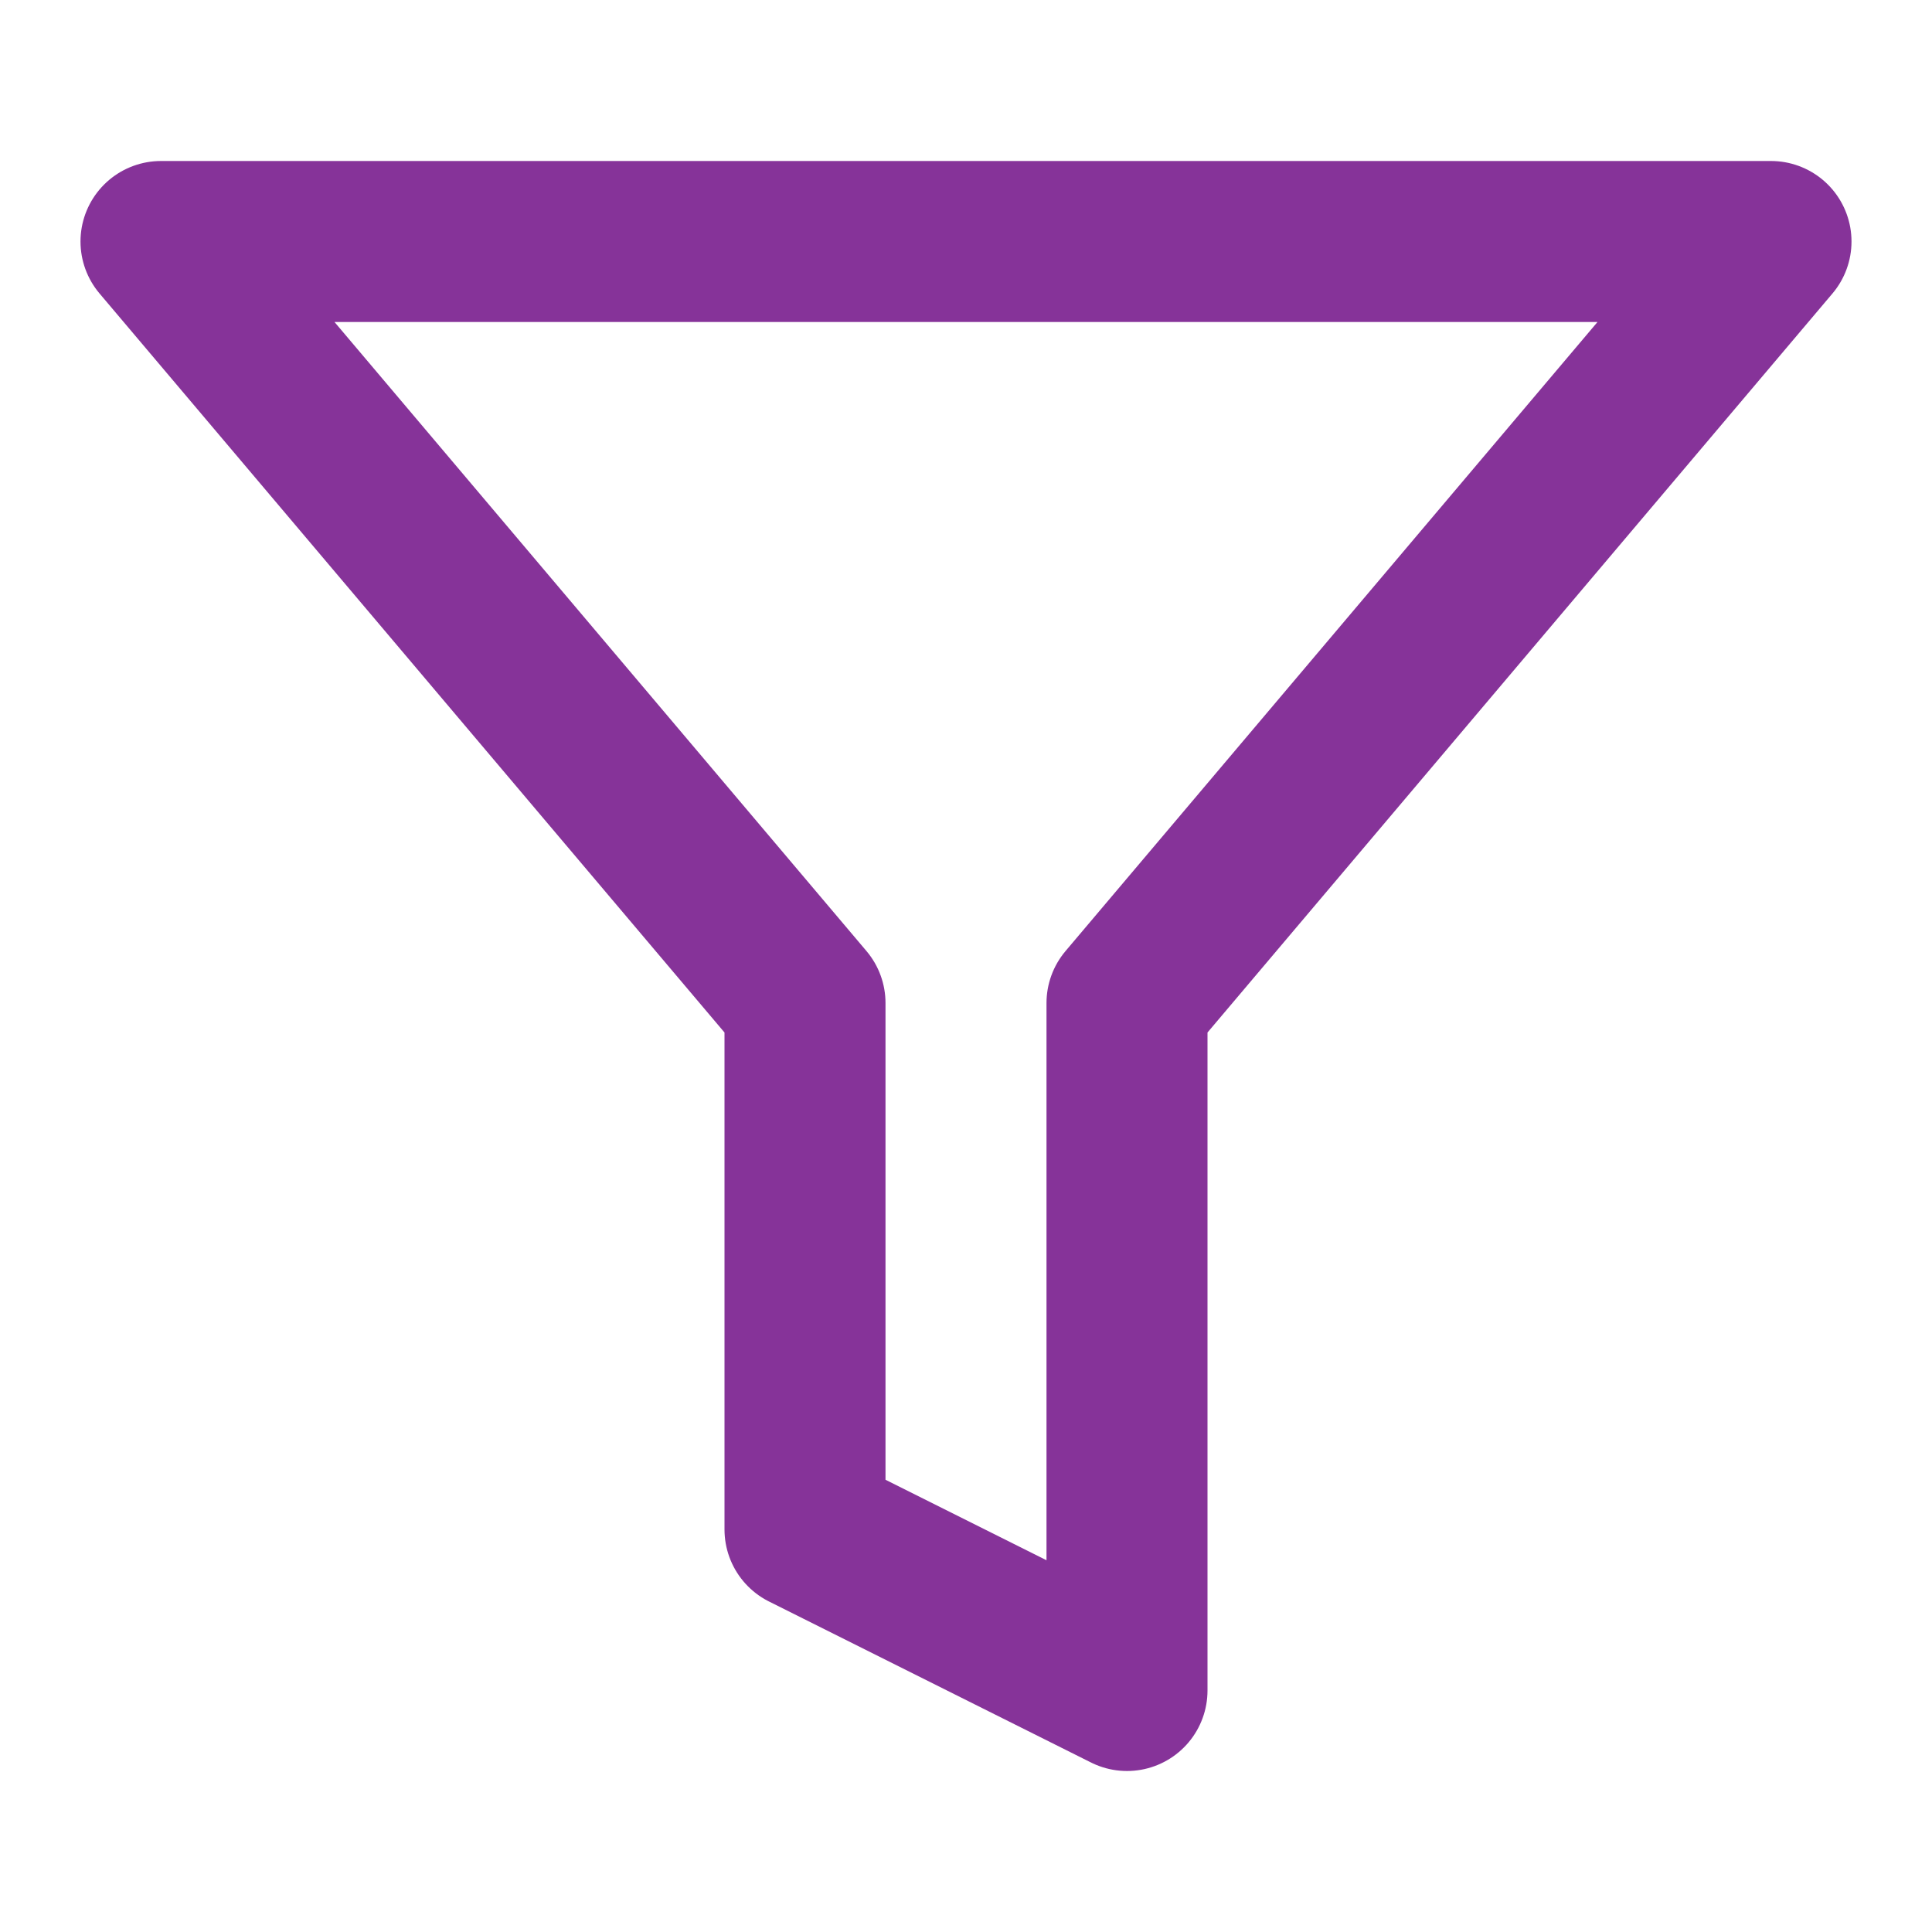
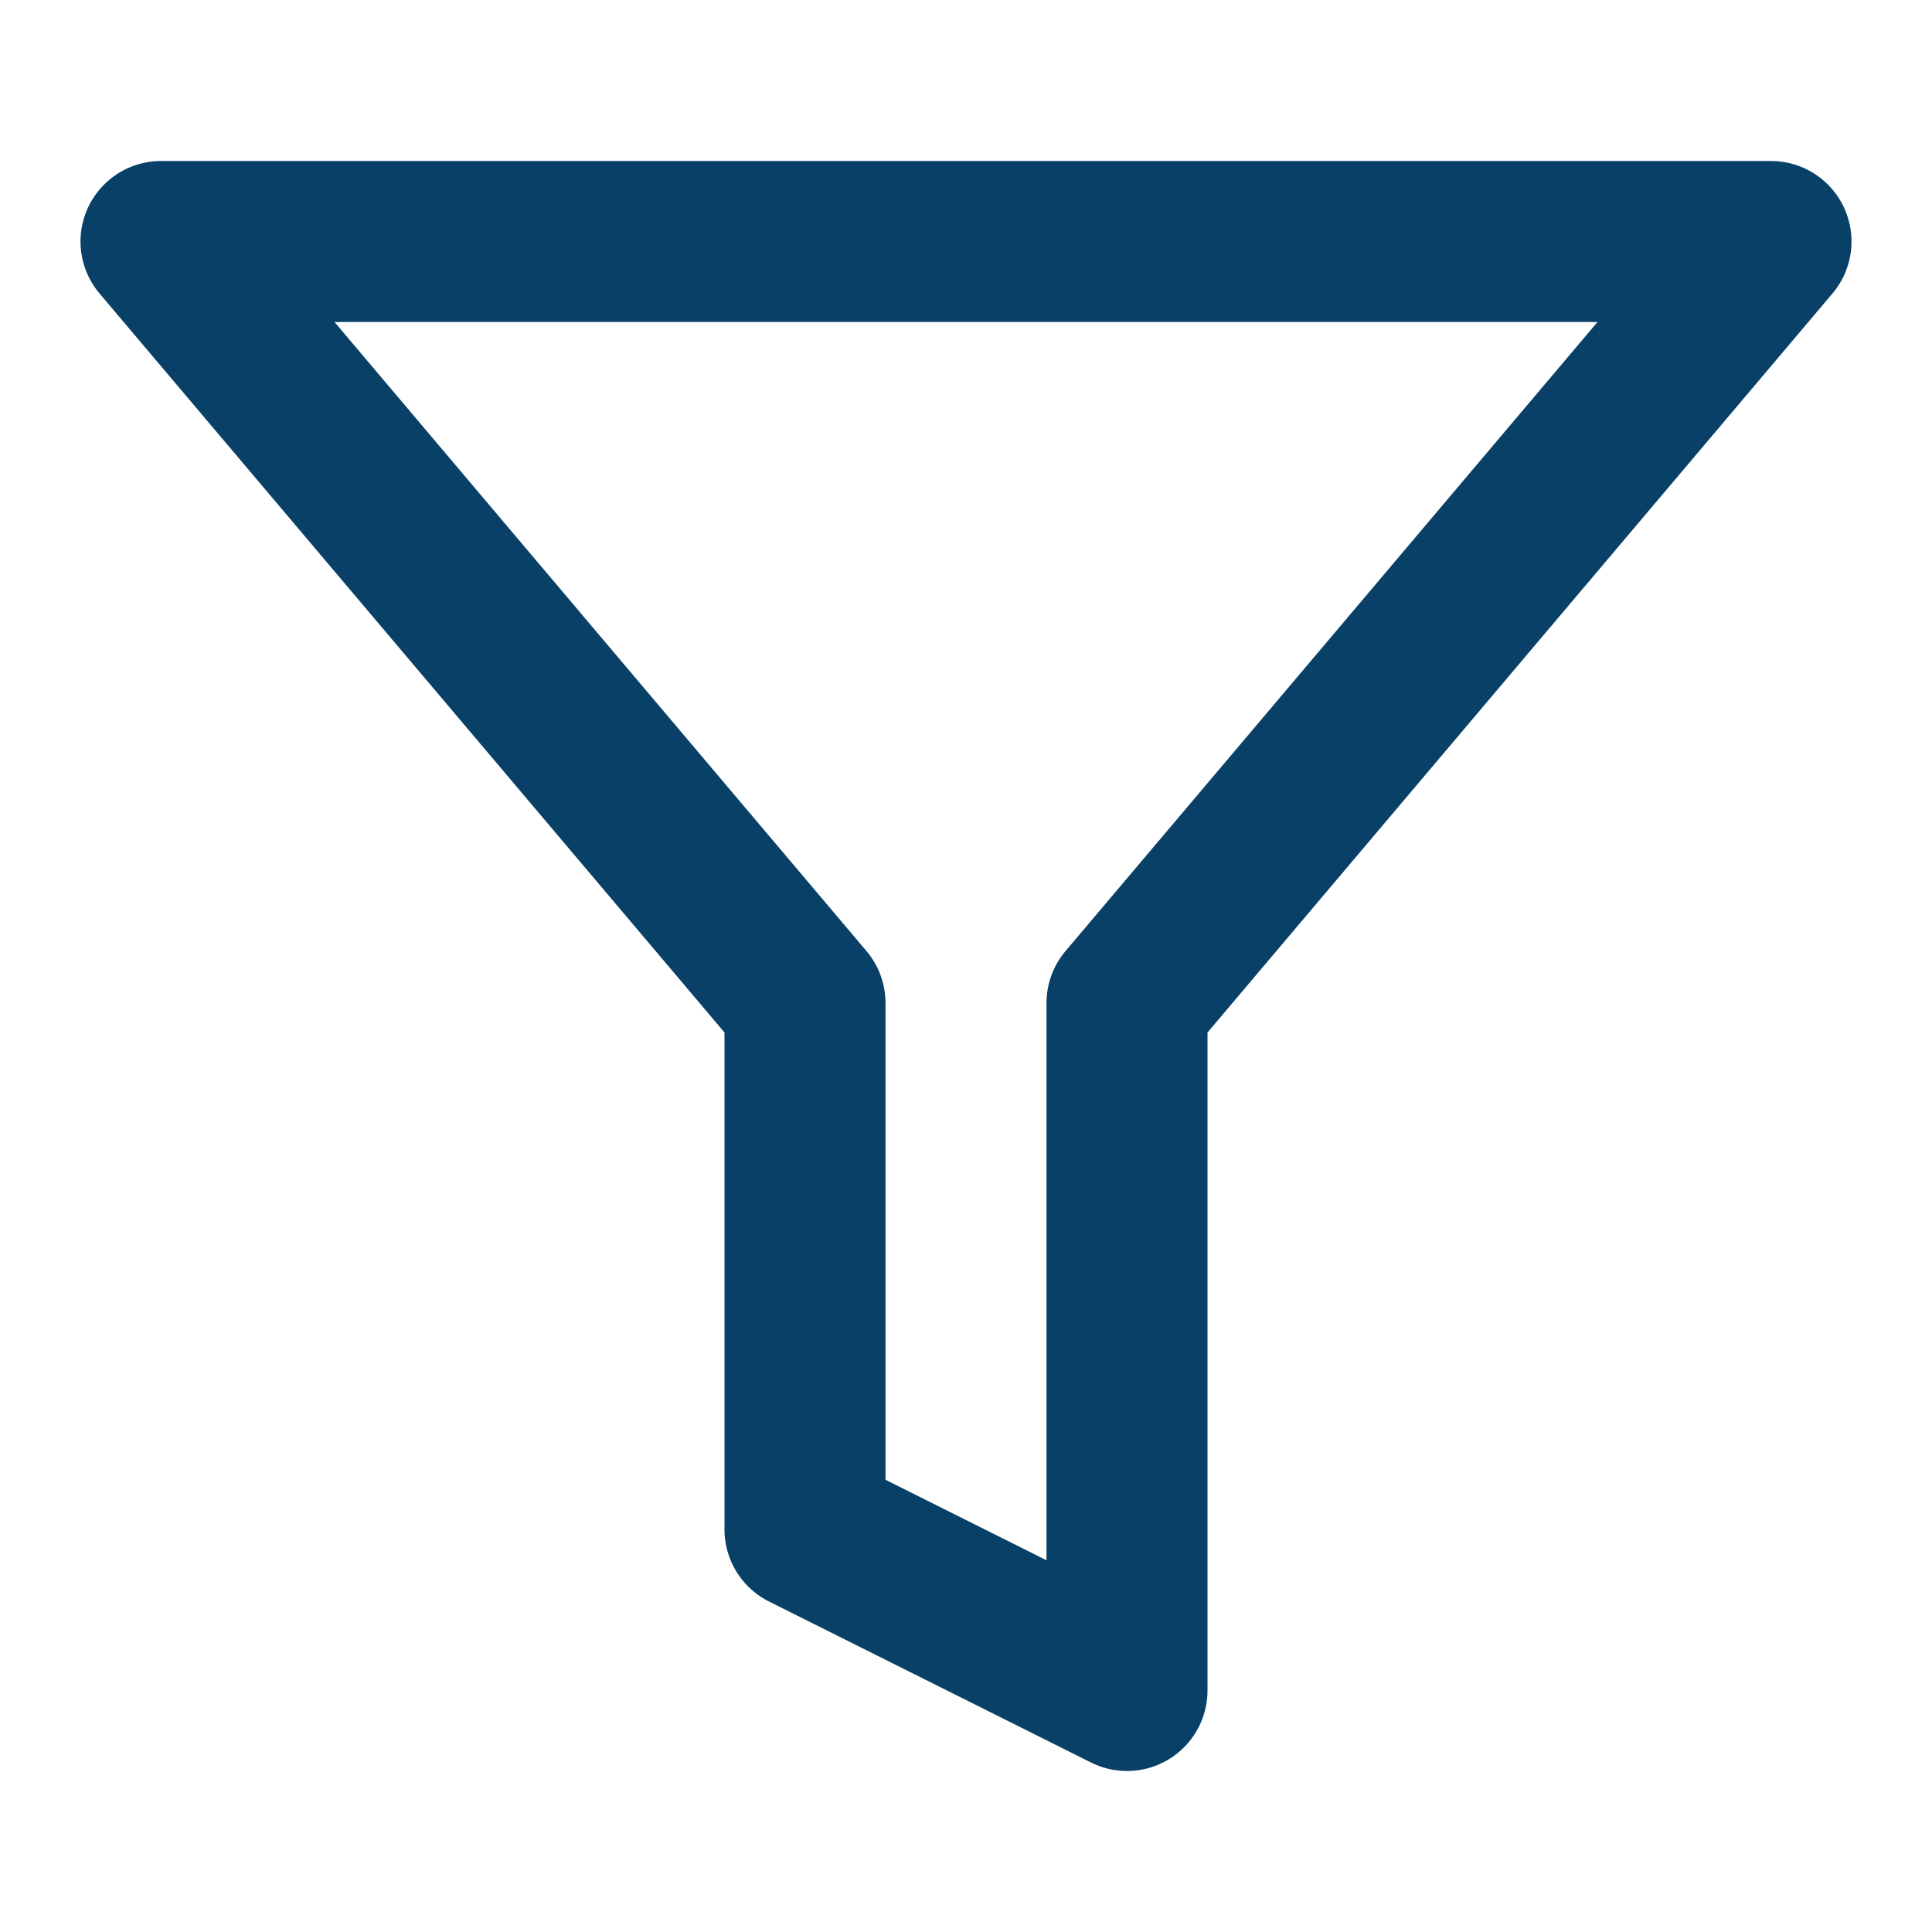
<svg xmlns="http://www.w3.org/2000/svg" width="24" height="24" viewBox="0 0 24 24" fill="none">
-   <path d="M22 3H2L10 12.46V19L14 21V12.46L22 3Z" stroke="#863399" stroke-width="2" stroke-linecap="round" stroke-linejoin="round" />
+   <path d="M22 3H2L10 12.46V19L14 21V12.46L22 3Z" stroke="#094067" stroke-width="2" stroke-linecap="round" stroke-linejoin="round" />
</svg>
